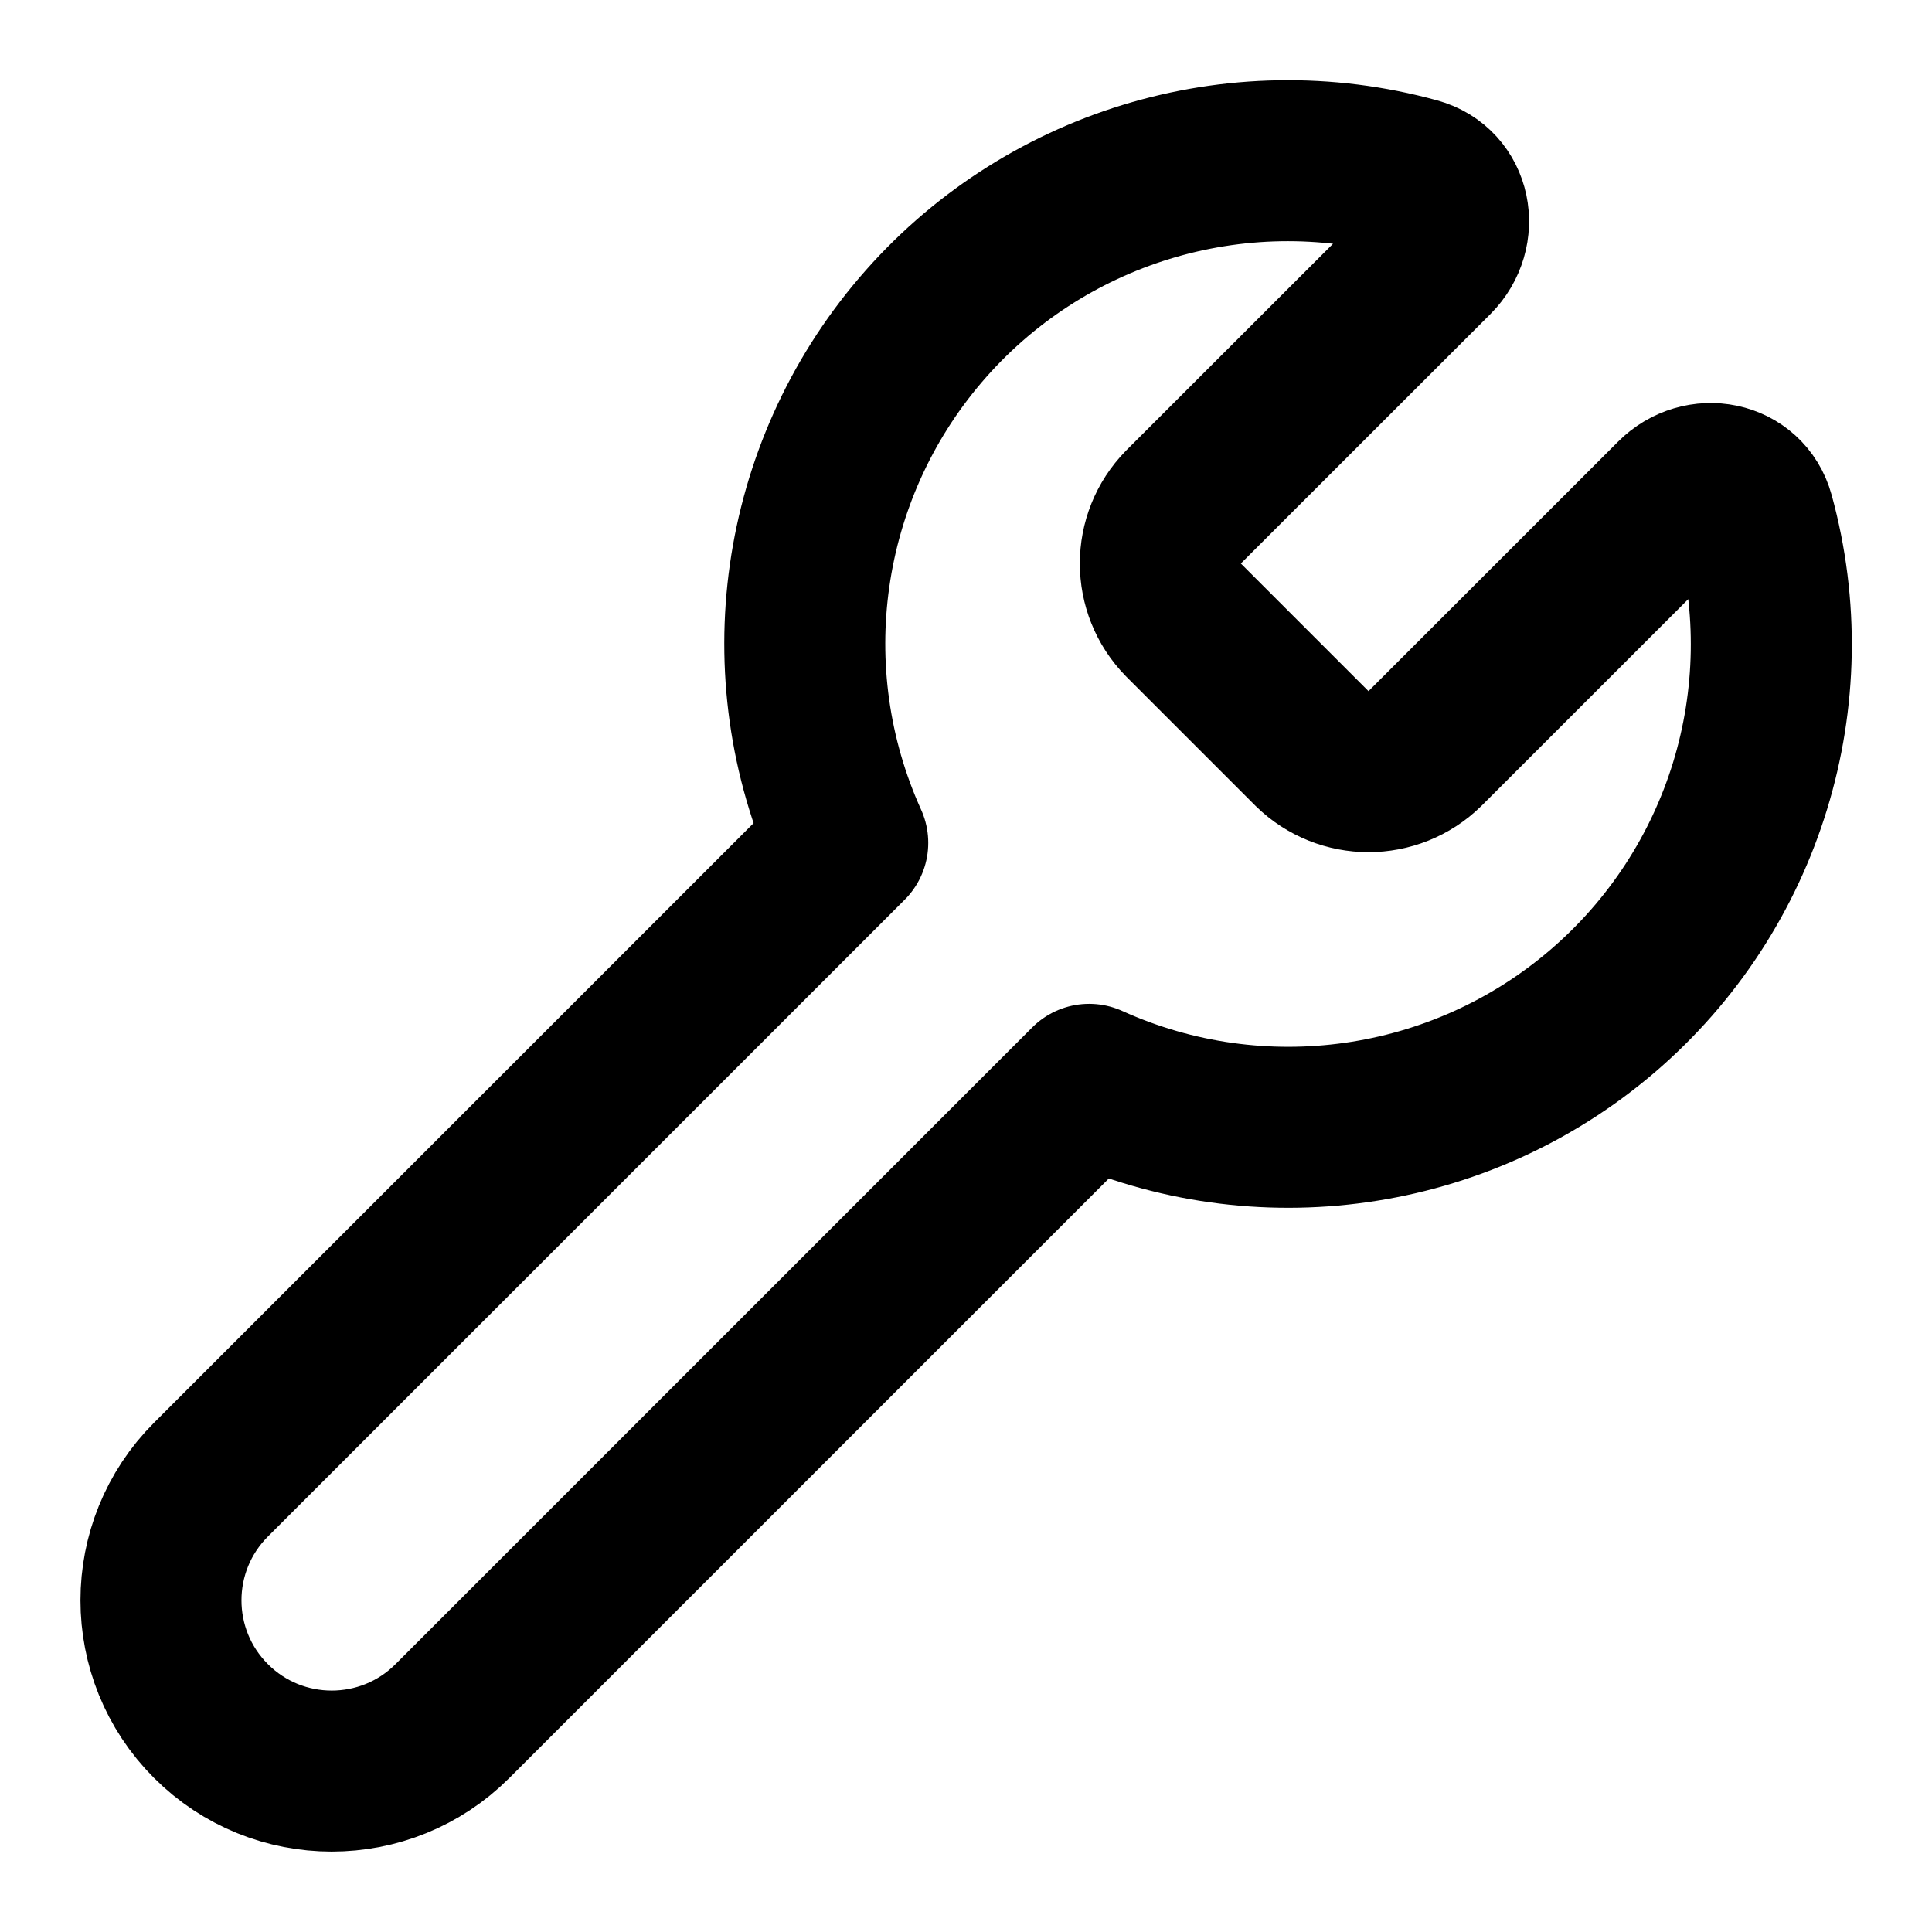
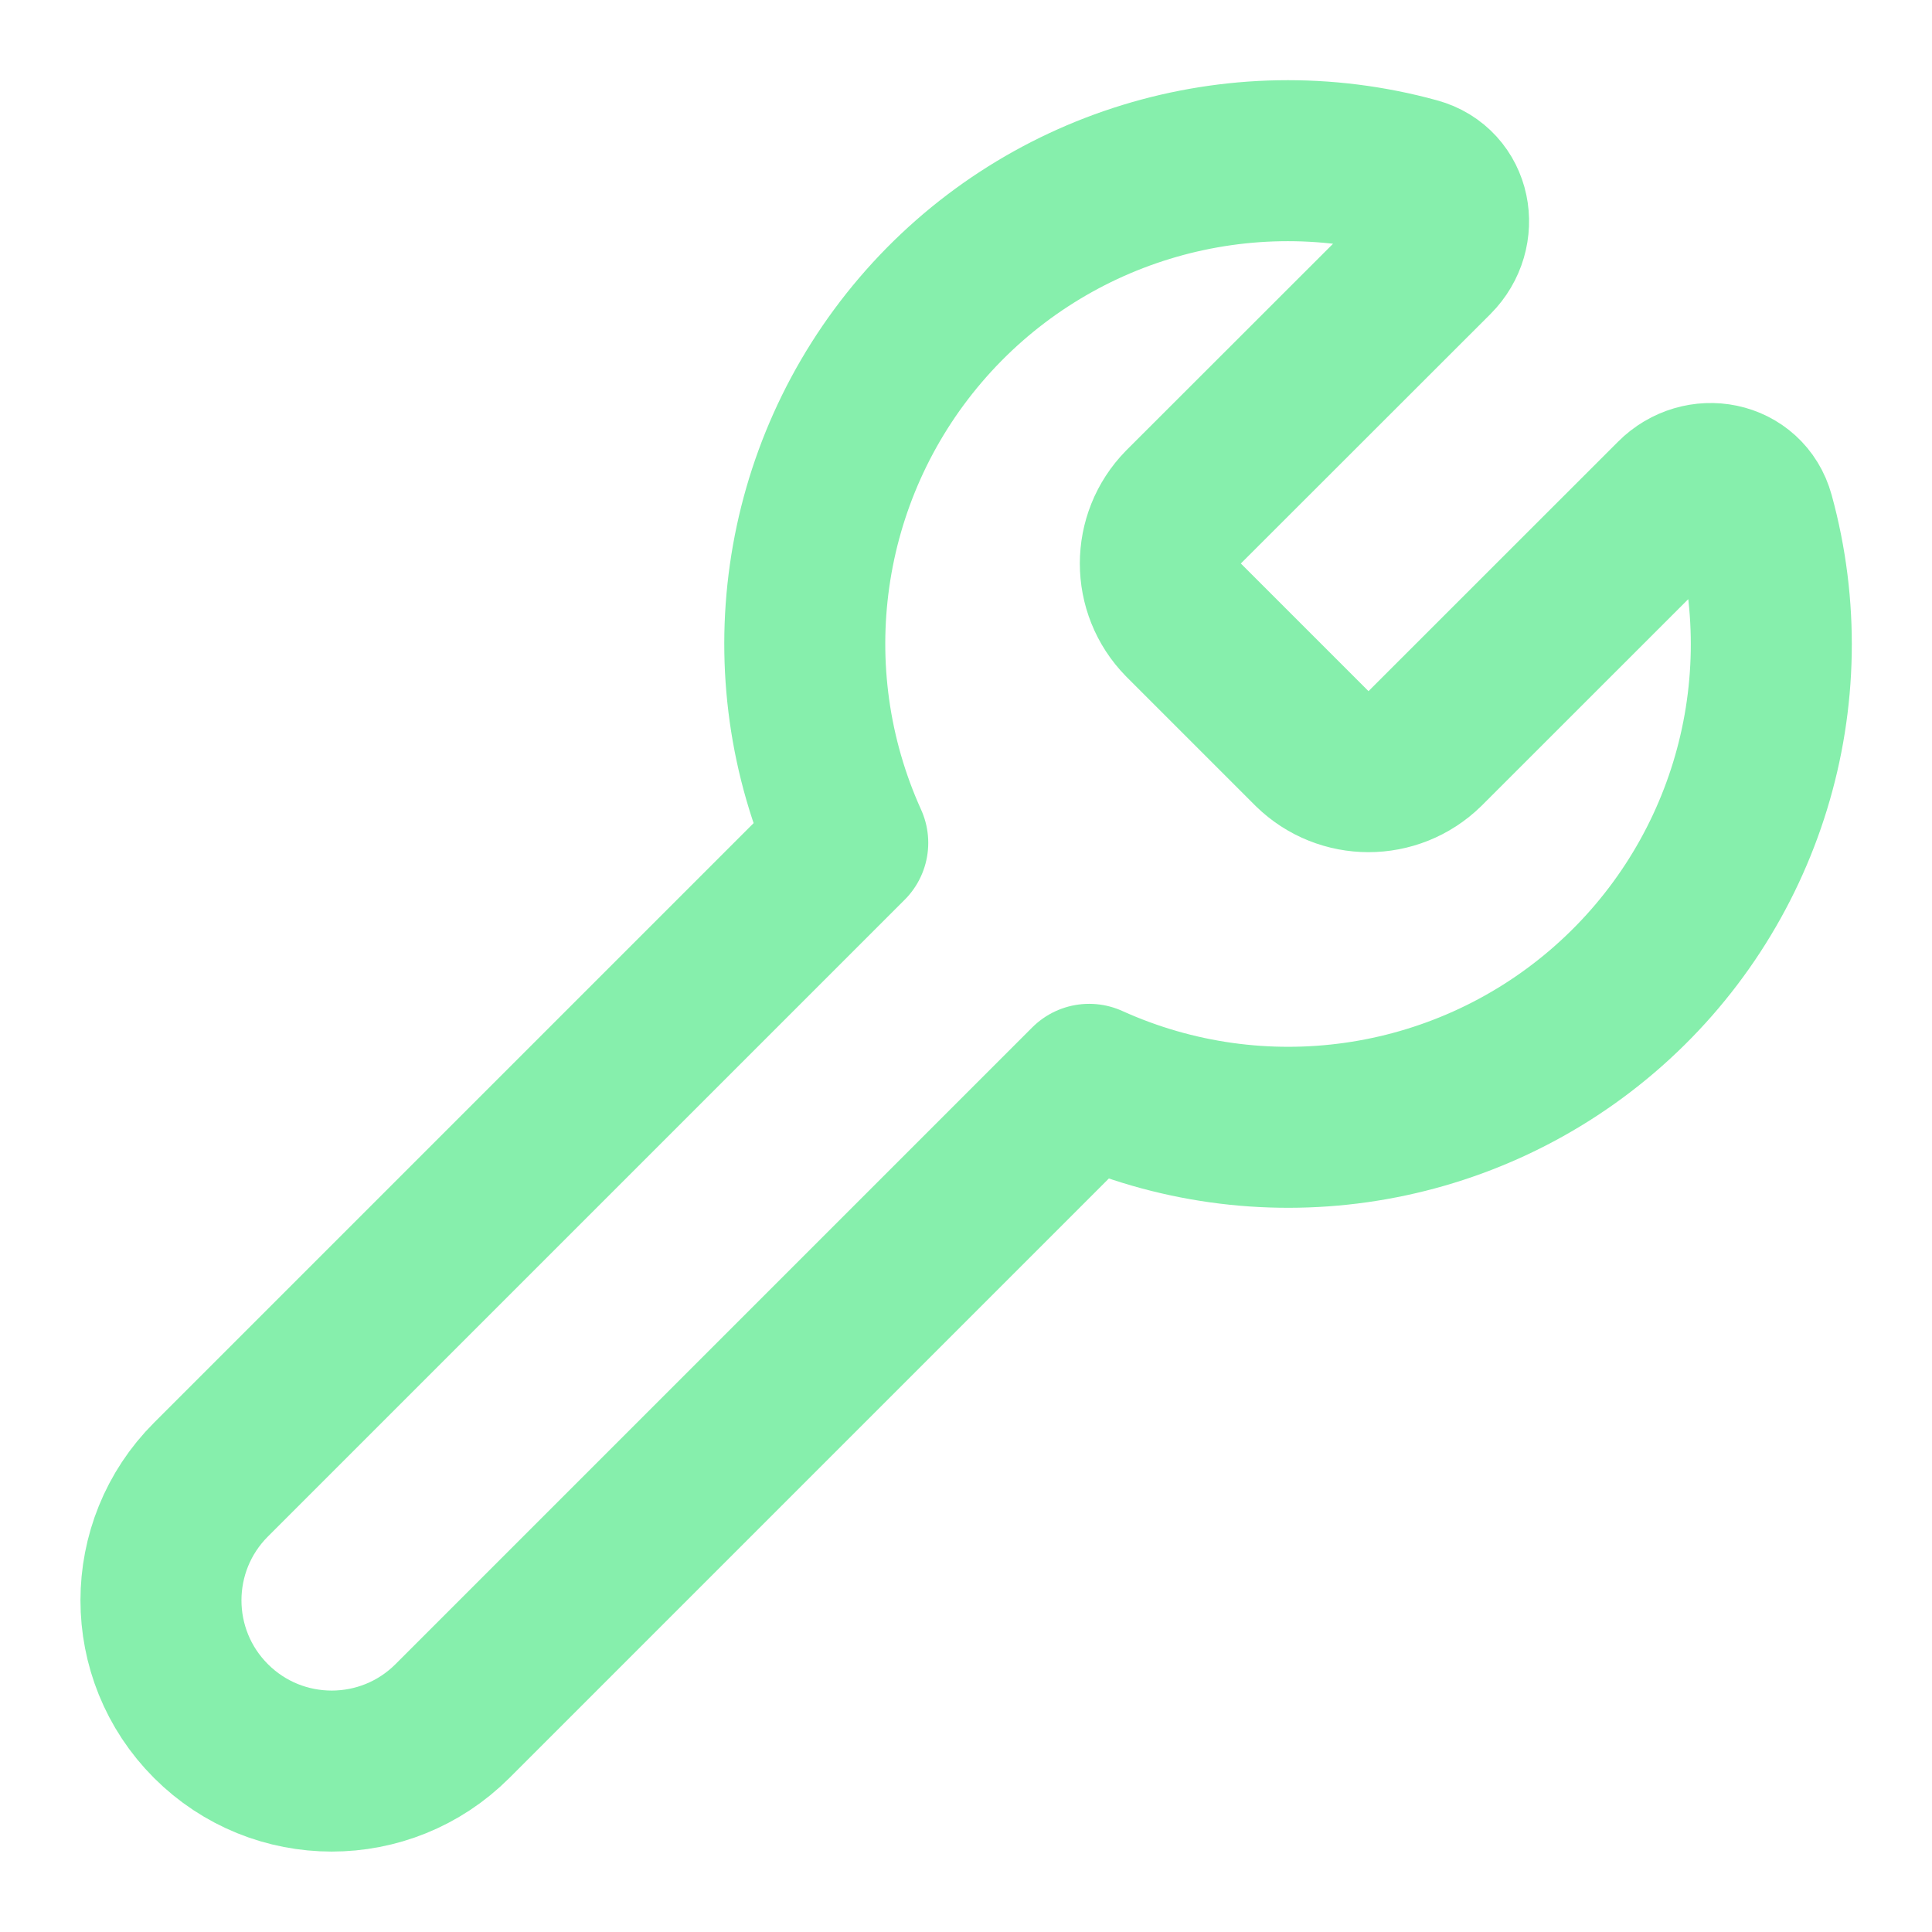
- <svg xmlns="http://www.w3.org/2000/svg" class="lucide lucide-wrench" width="24" height="24" viewBox="0 0 24 24" fill="none" stroke="currentColor" stroke-width="2" stroke-linecap="round" stroke-linejoin="round">
+ <svg xmlns="http://www.w3.org/2000/svg" class="lucide lucide-wrench" width="24" height="24" viewBox="0 0 24 24" fill="none" stroke="#86efac" stroke-width="2" stroke-linecap="round" stroke-linejoin="round">
  <path d="M14.7 6.3a1 1 0 0 0 0 1.4l1.6 1.6a1 1 0 0 0 1.4 0l3.106-3.105c.32-.322.863-.22.983.218a6 6 0 0 1-8.259 7.057l-7.91 7.91a1 1 0 0 1-2.999-3l7.91-7.91a6 6 0 0 1 7.057-8.259c.438.12.54.662.219.984z" />
</svg>
